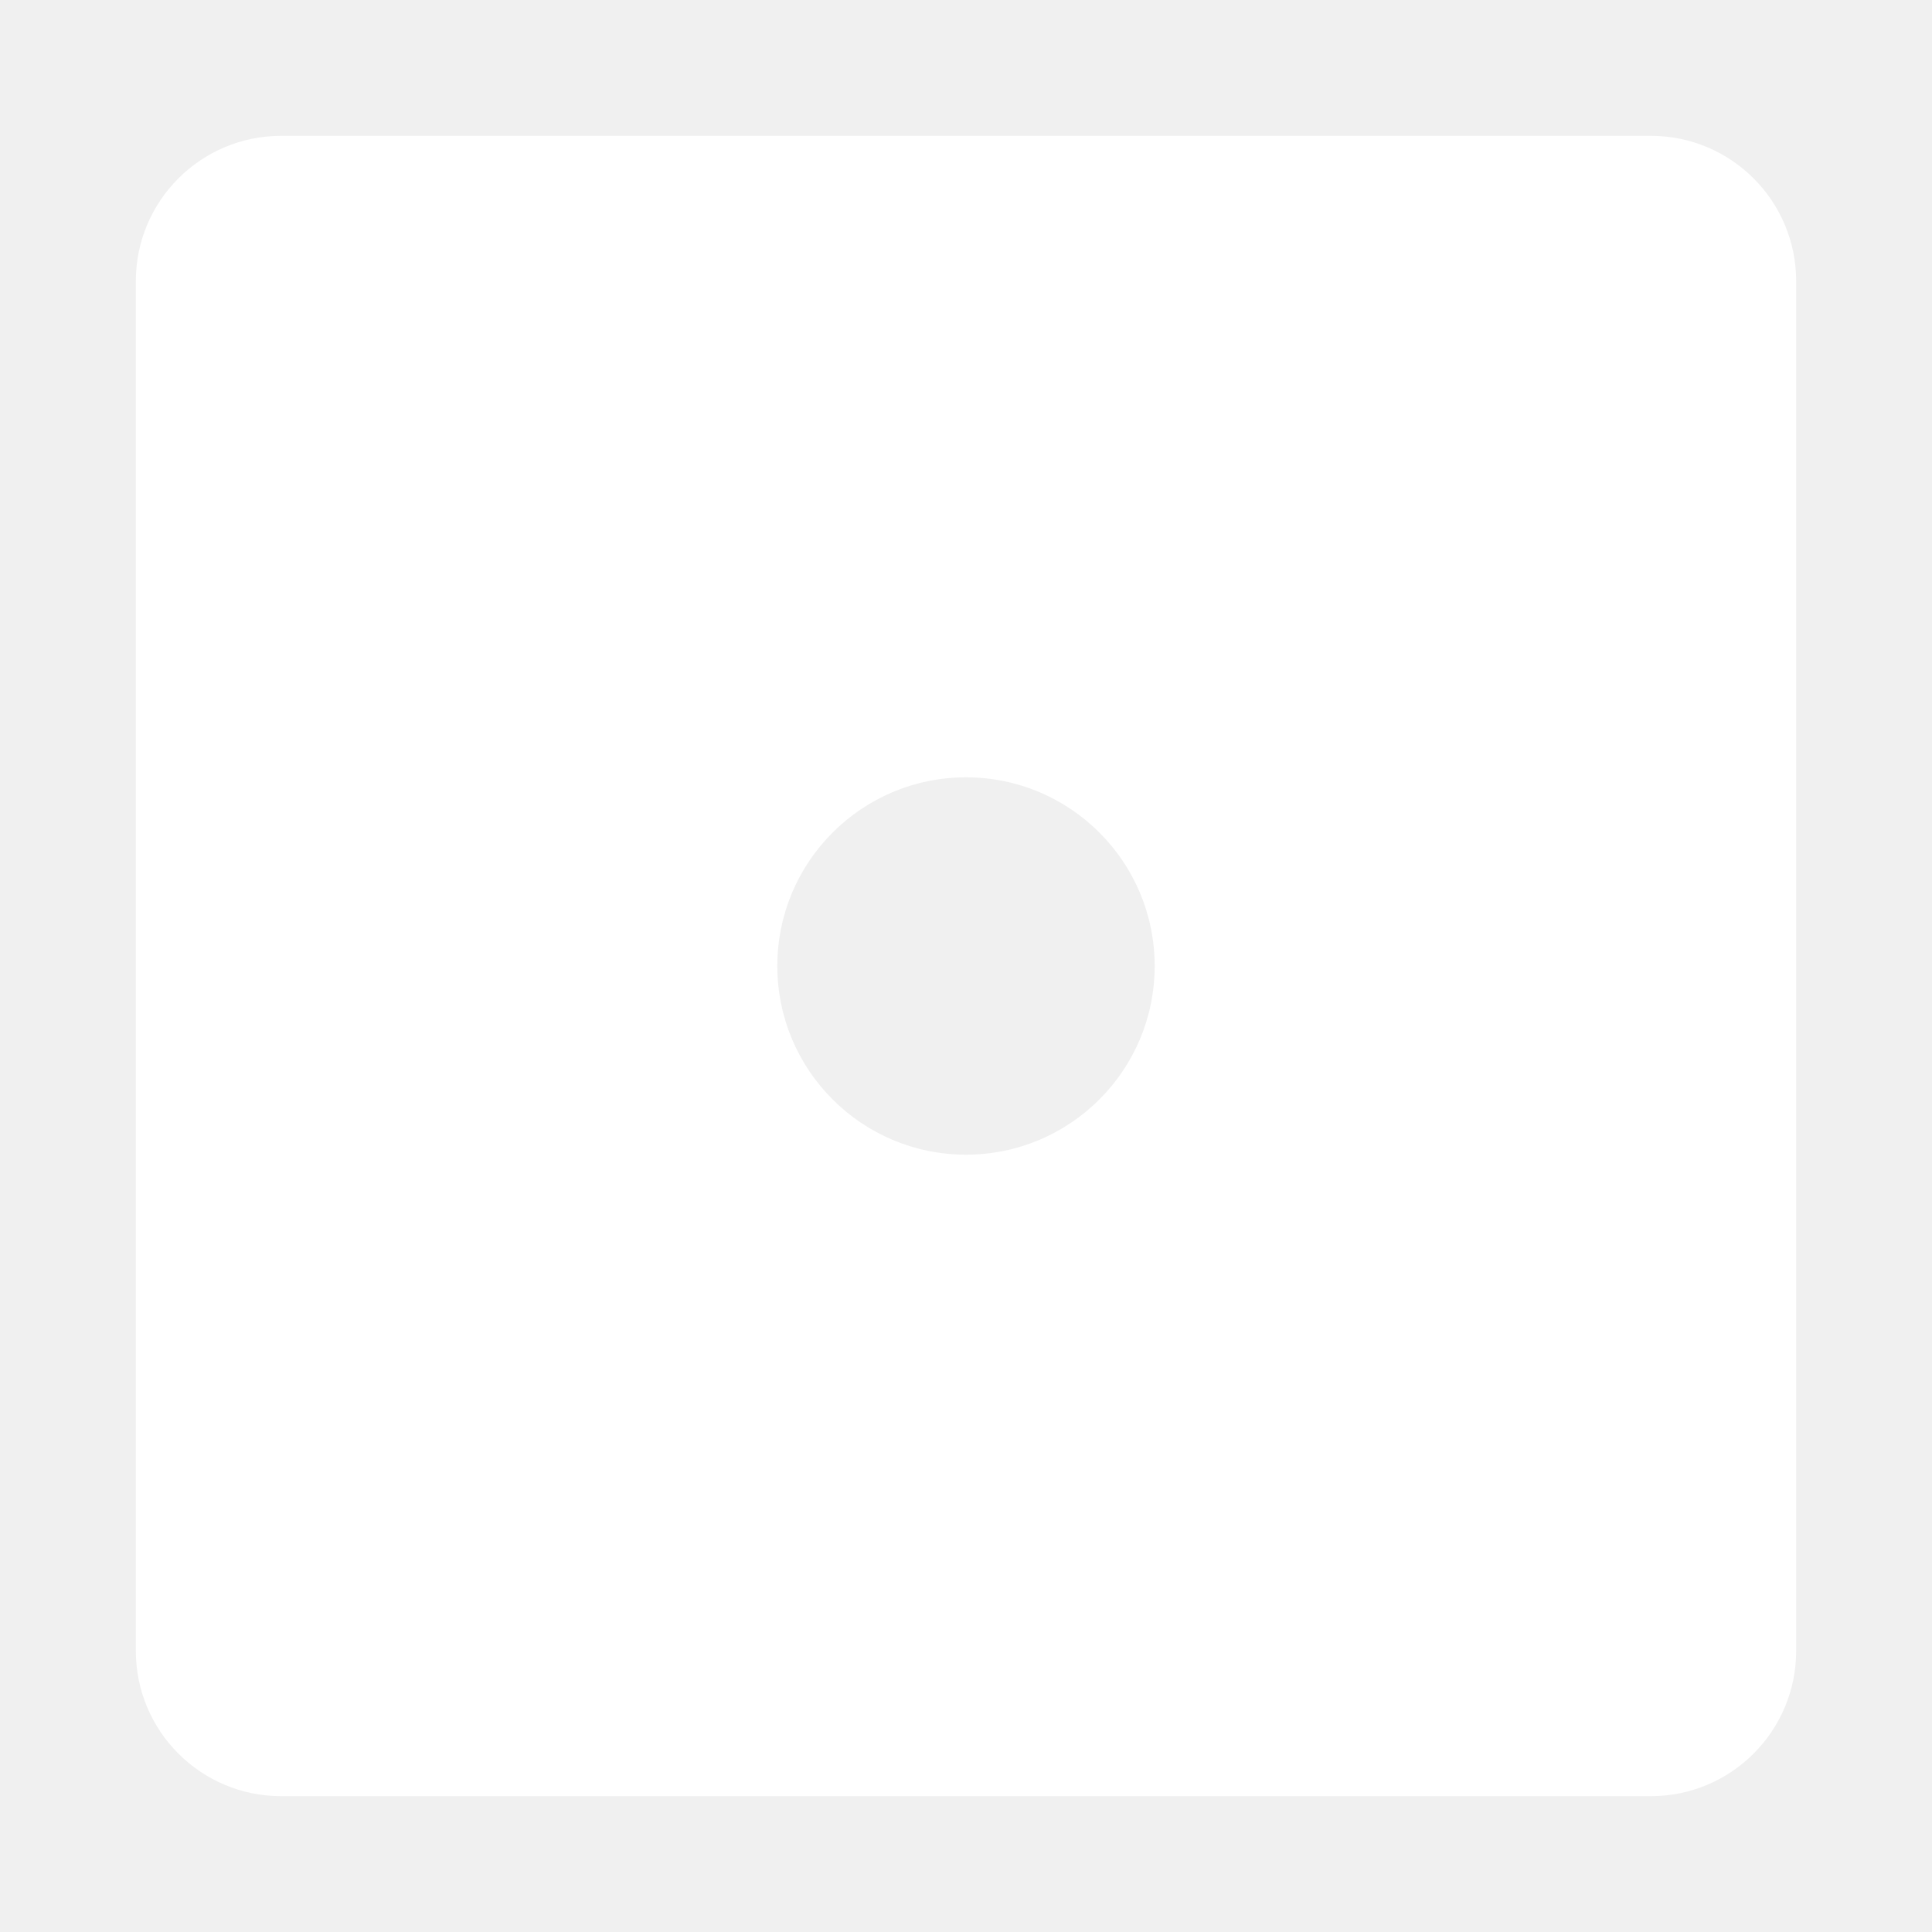
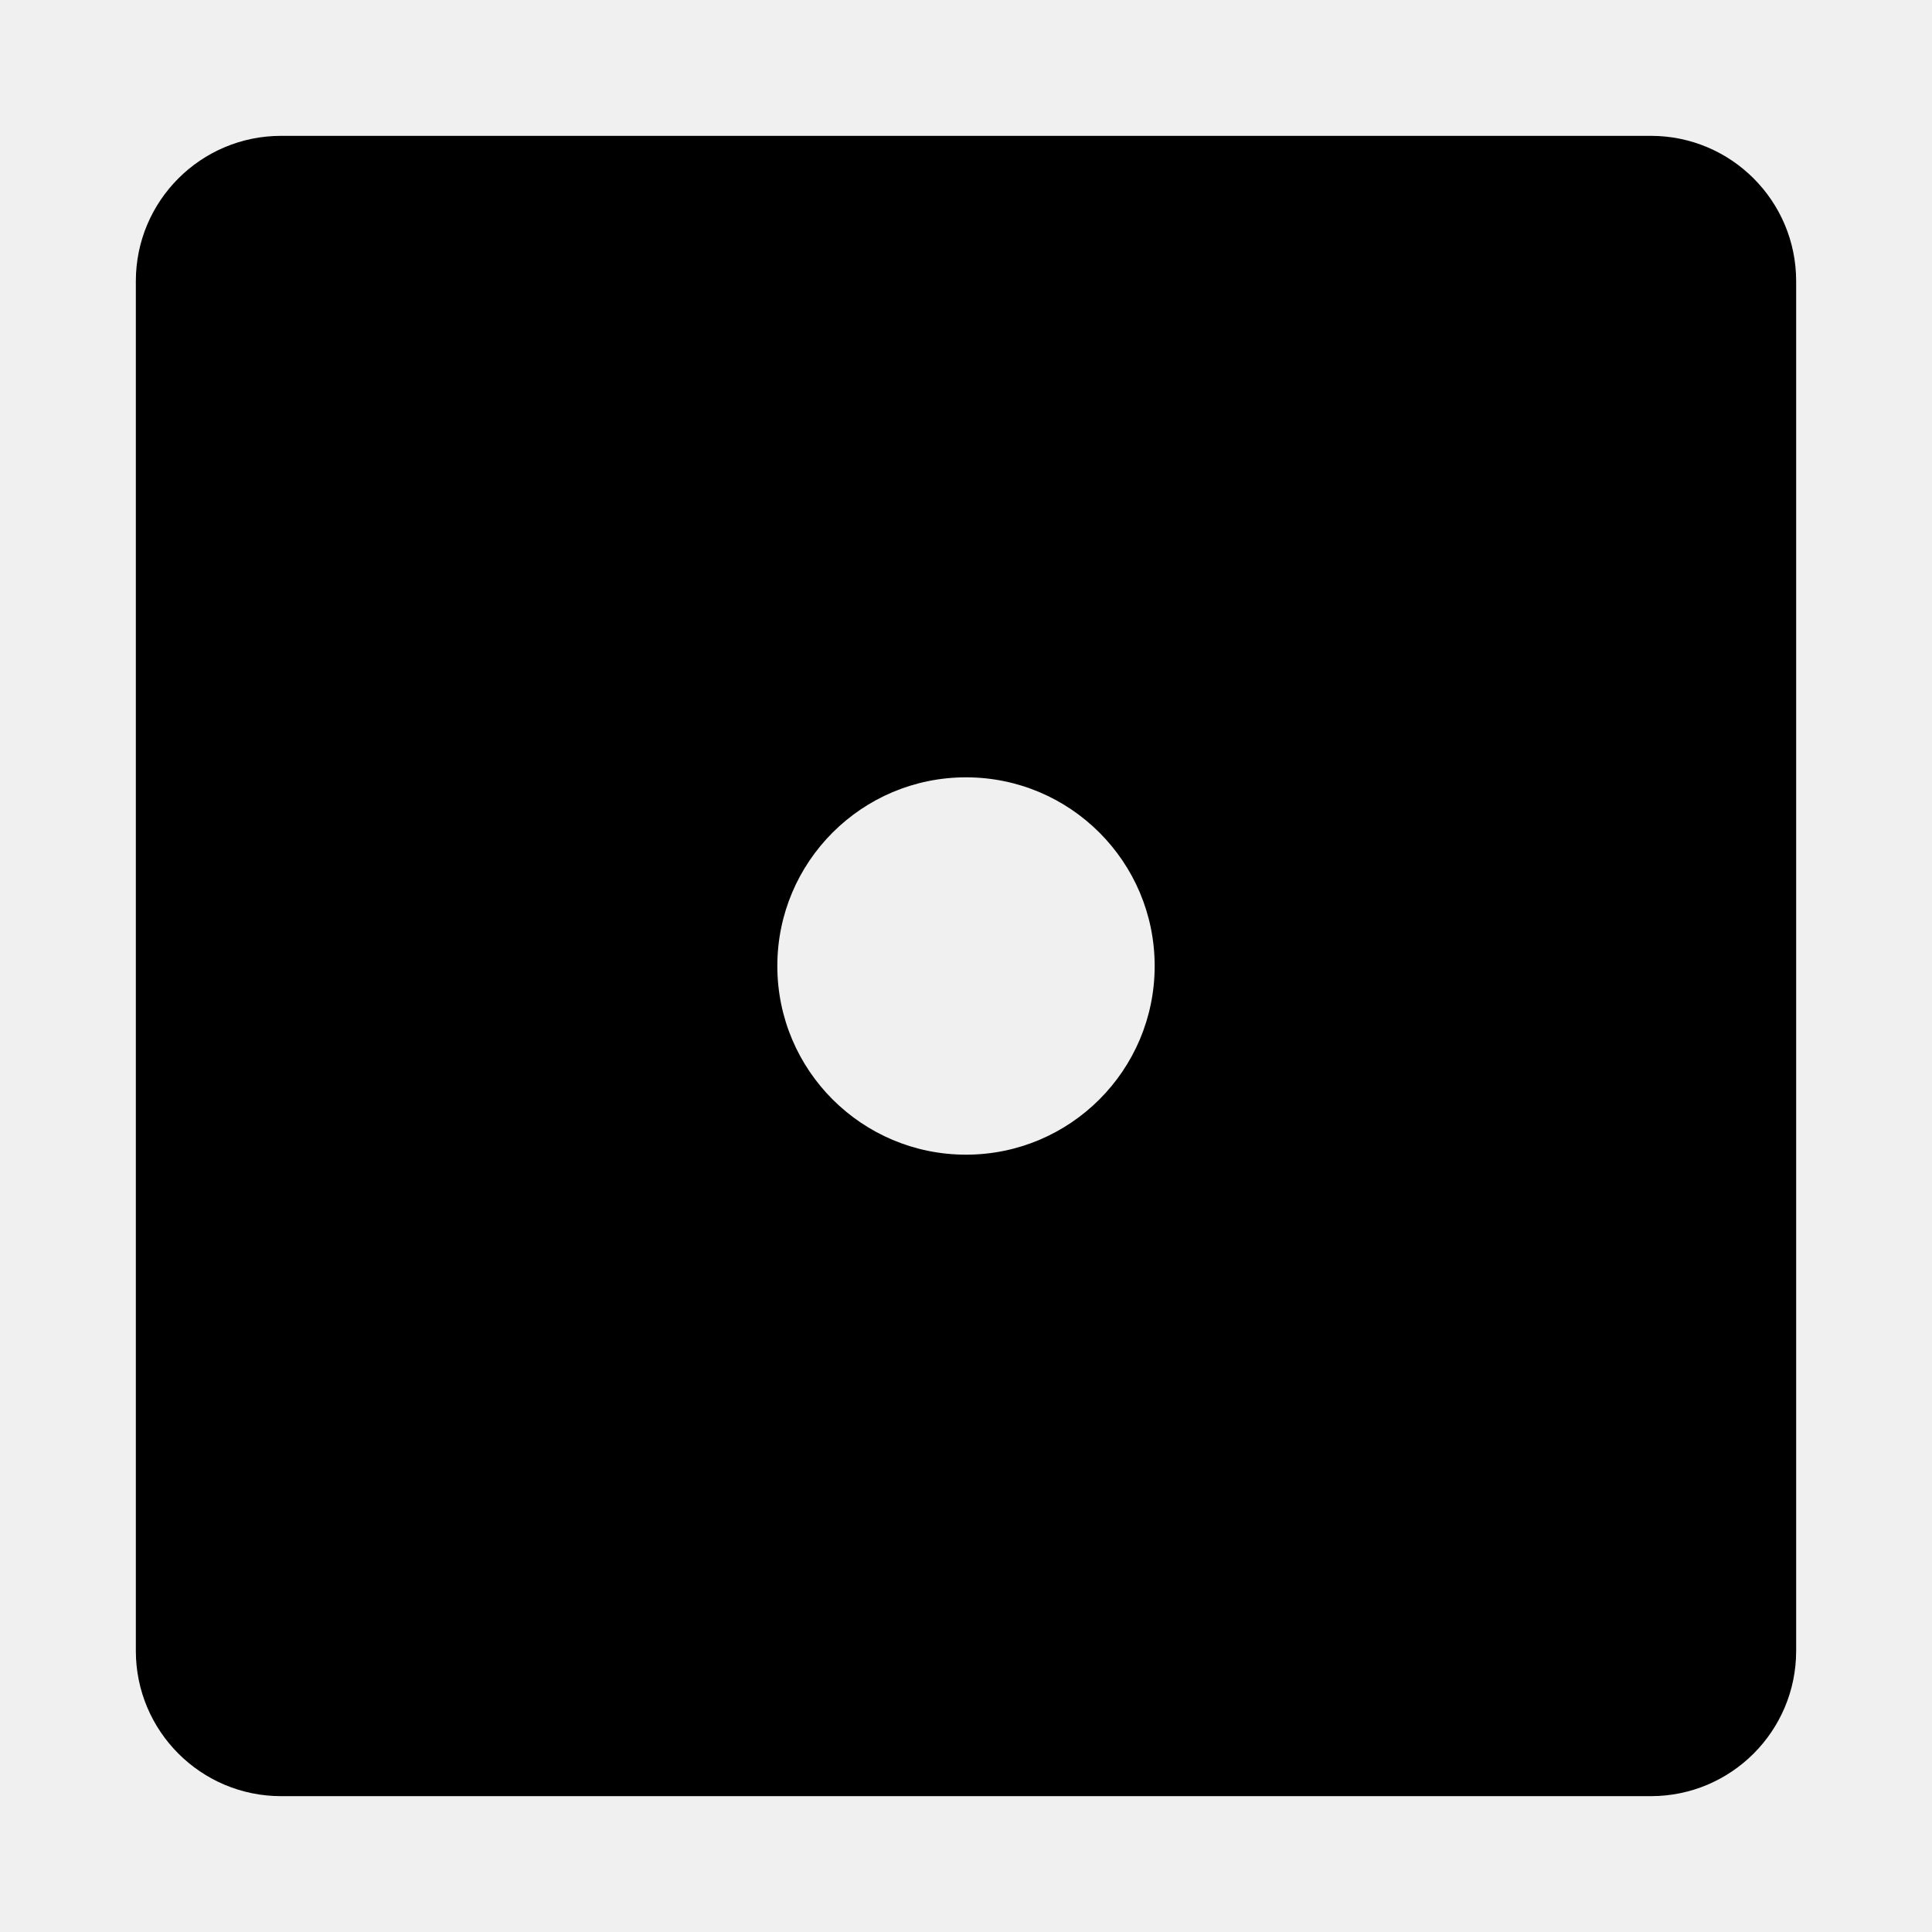
<svg xmlns="http://www.w3.org/2000/svg" viewBox="0 0 512 512" style="height: 512px; width: 512px;">
-   <path d="M0 0h512v512H0z" fill-opacity="0" />
  <g class="" transform="translate(0,0)" style="">
-     <path d="M74.5 36A38.5 38.5 0 0 0 36 74.5v363A38.5 38.5 0 0 0 74.5 476h363a38.5 38.5 0 0 0 38.5-38.5v-363A38.5 38.5 0 0 0 437.5 36h-363zM256 206a50 50 0 0 1 0 100 50 50 0 0 1 0-100z" fill="#fff" fill-opacity="1" />
+     <path d="M74.5 36A38.5 38.5 0 0 0 36 74.5v363A38.5 38.5 0 0 0 74.5 476h363a38.5 38.5 0 0 0 38.5-38.5v-363A38.5 38.5 0 0 0 437.5 36h-363zM256 206a50 50 0 0 1 0 100 50 50 0 0 1 0-100z" fill-opacity="1" />
  </g>
</svg>
